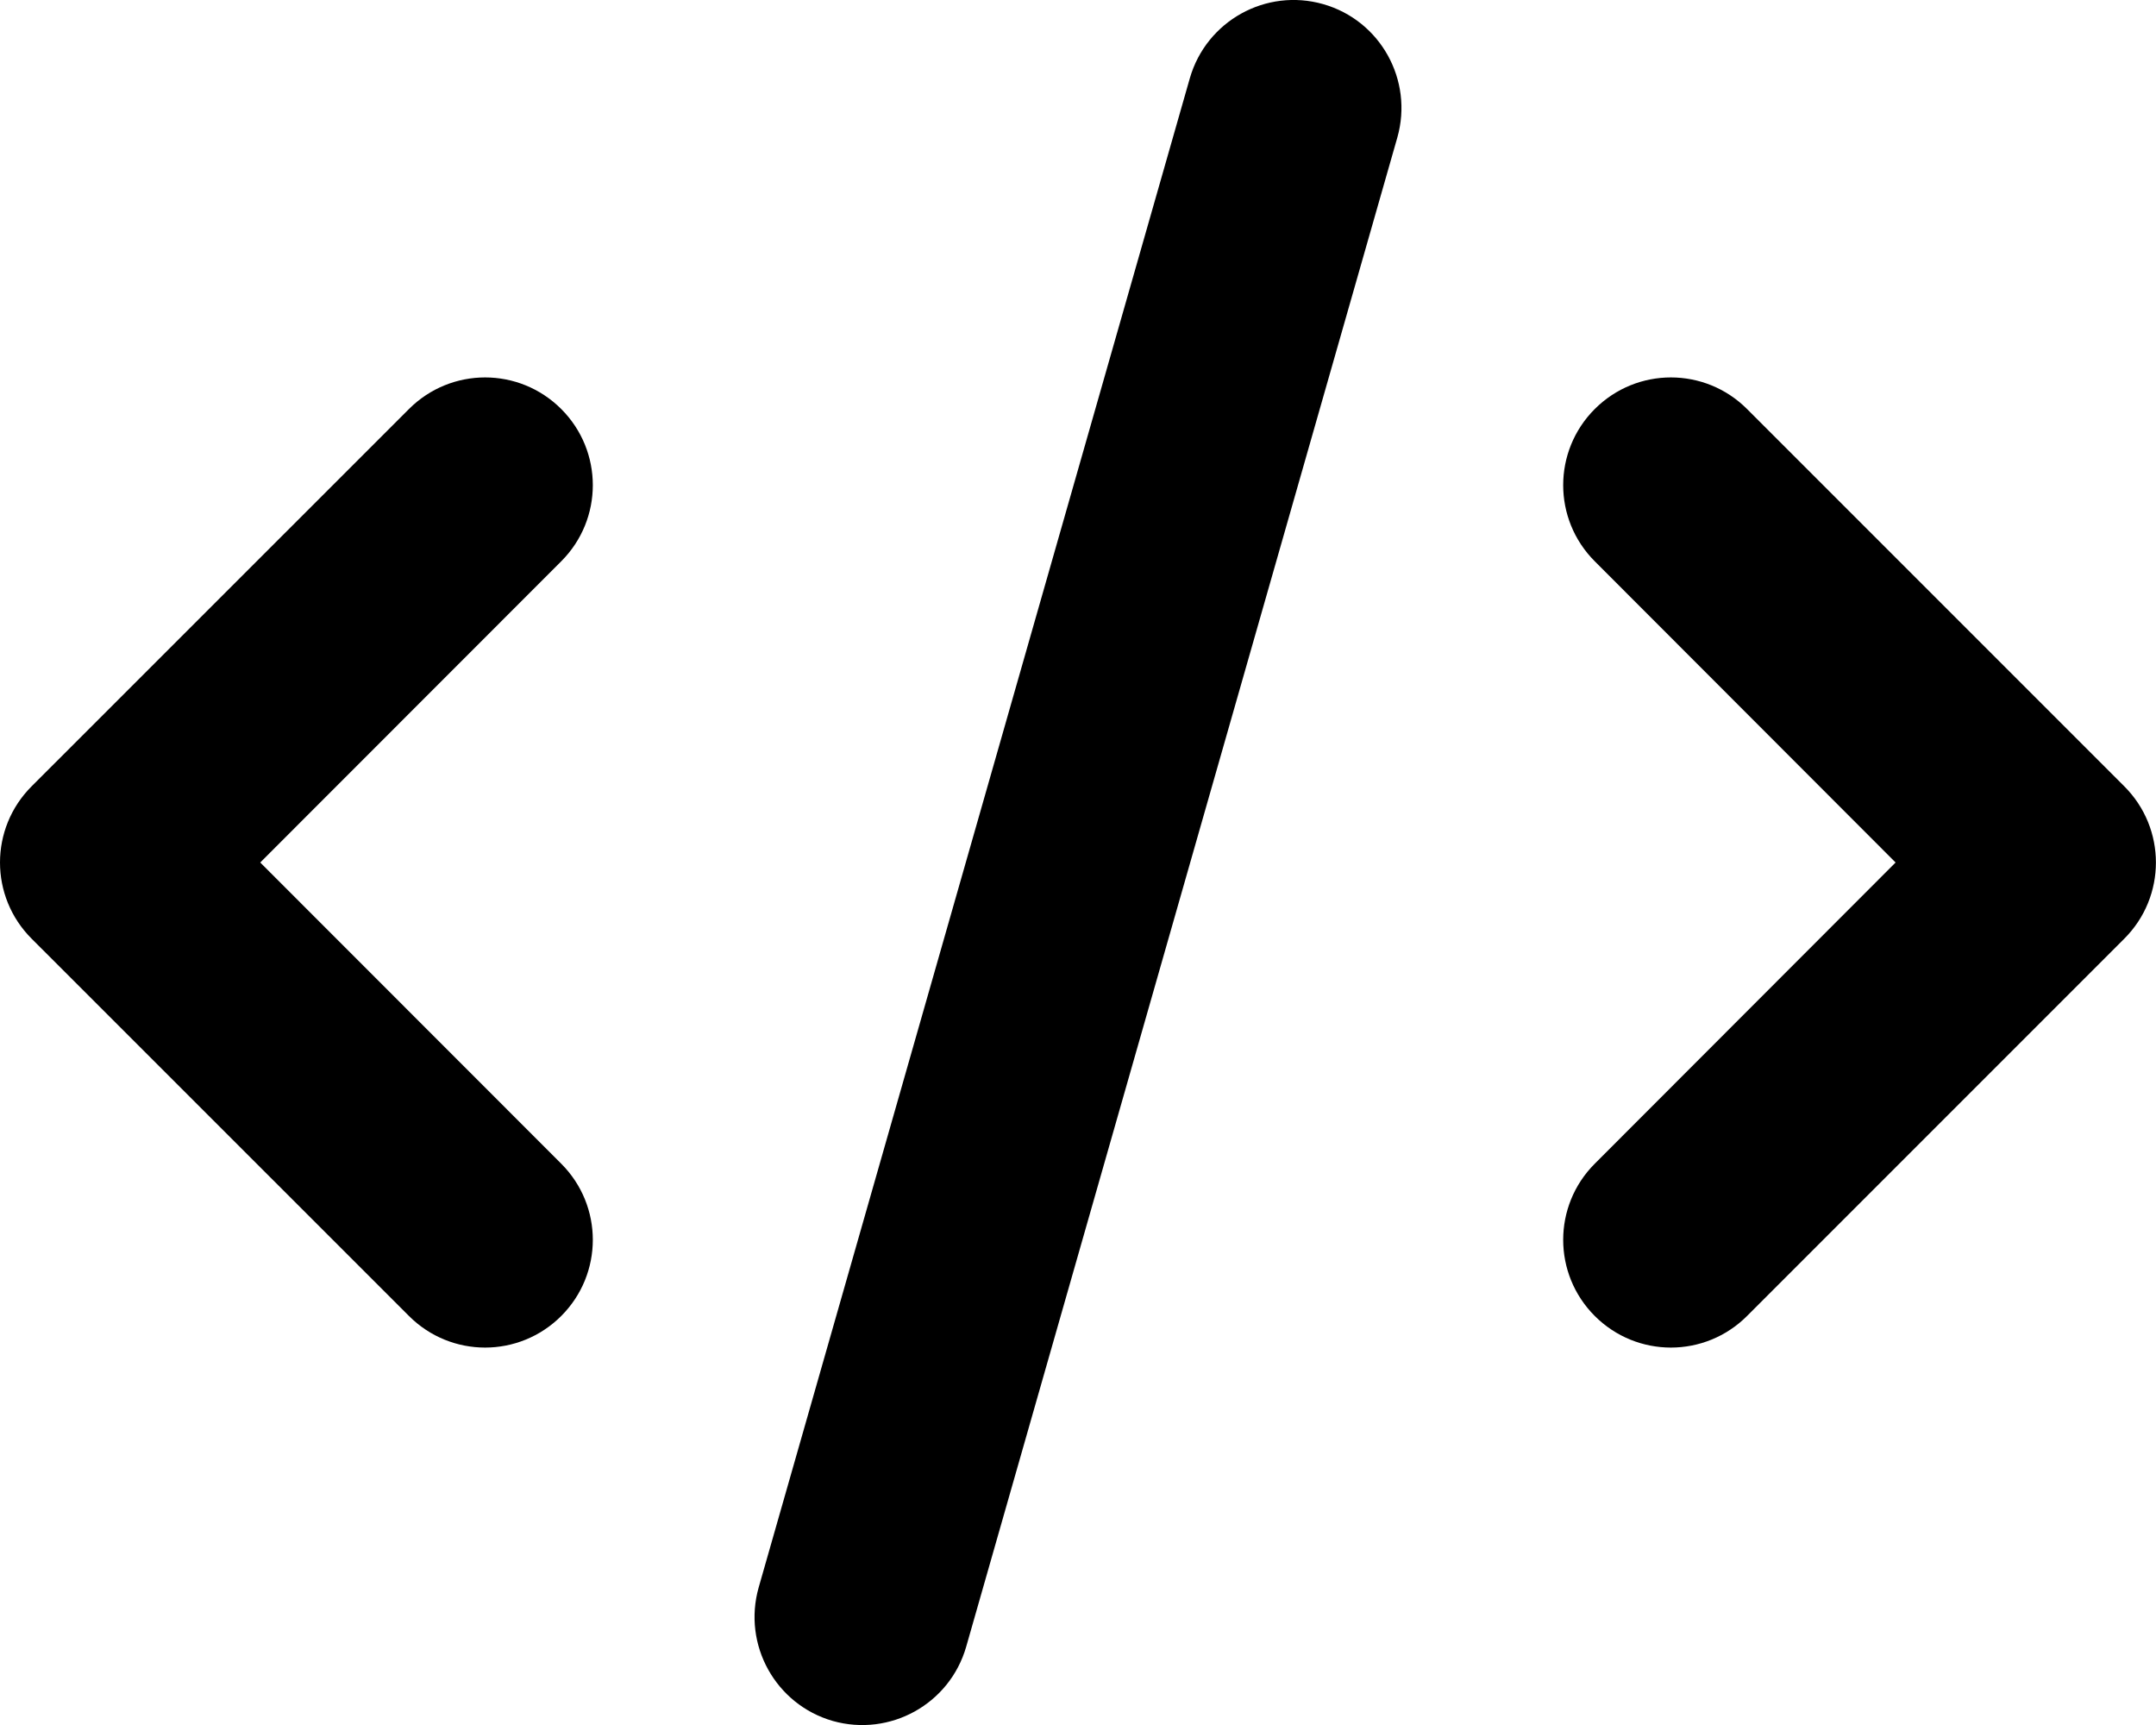
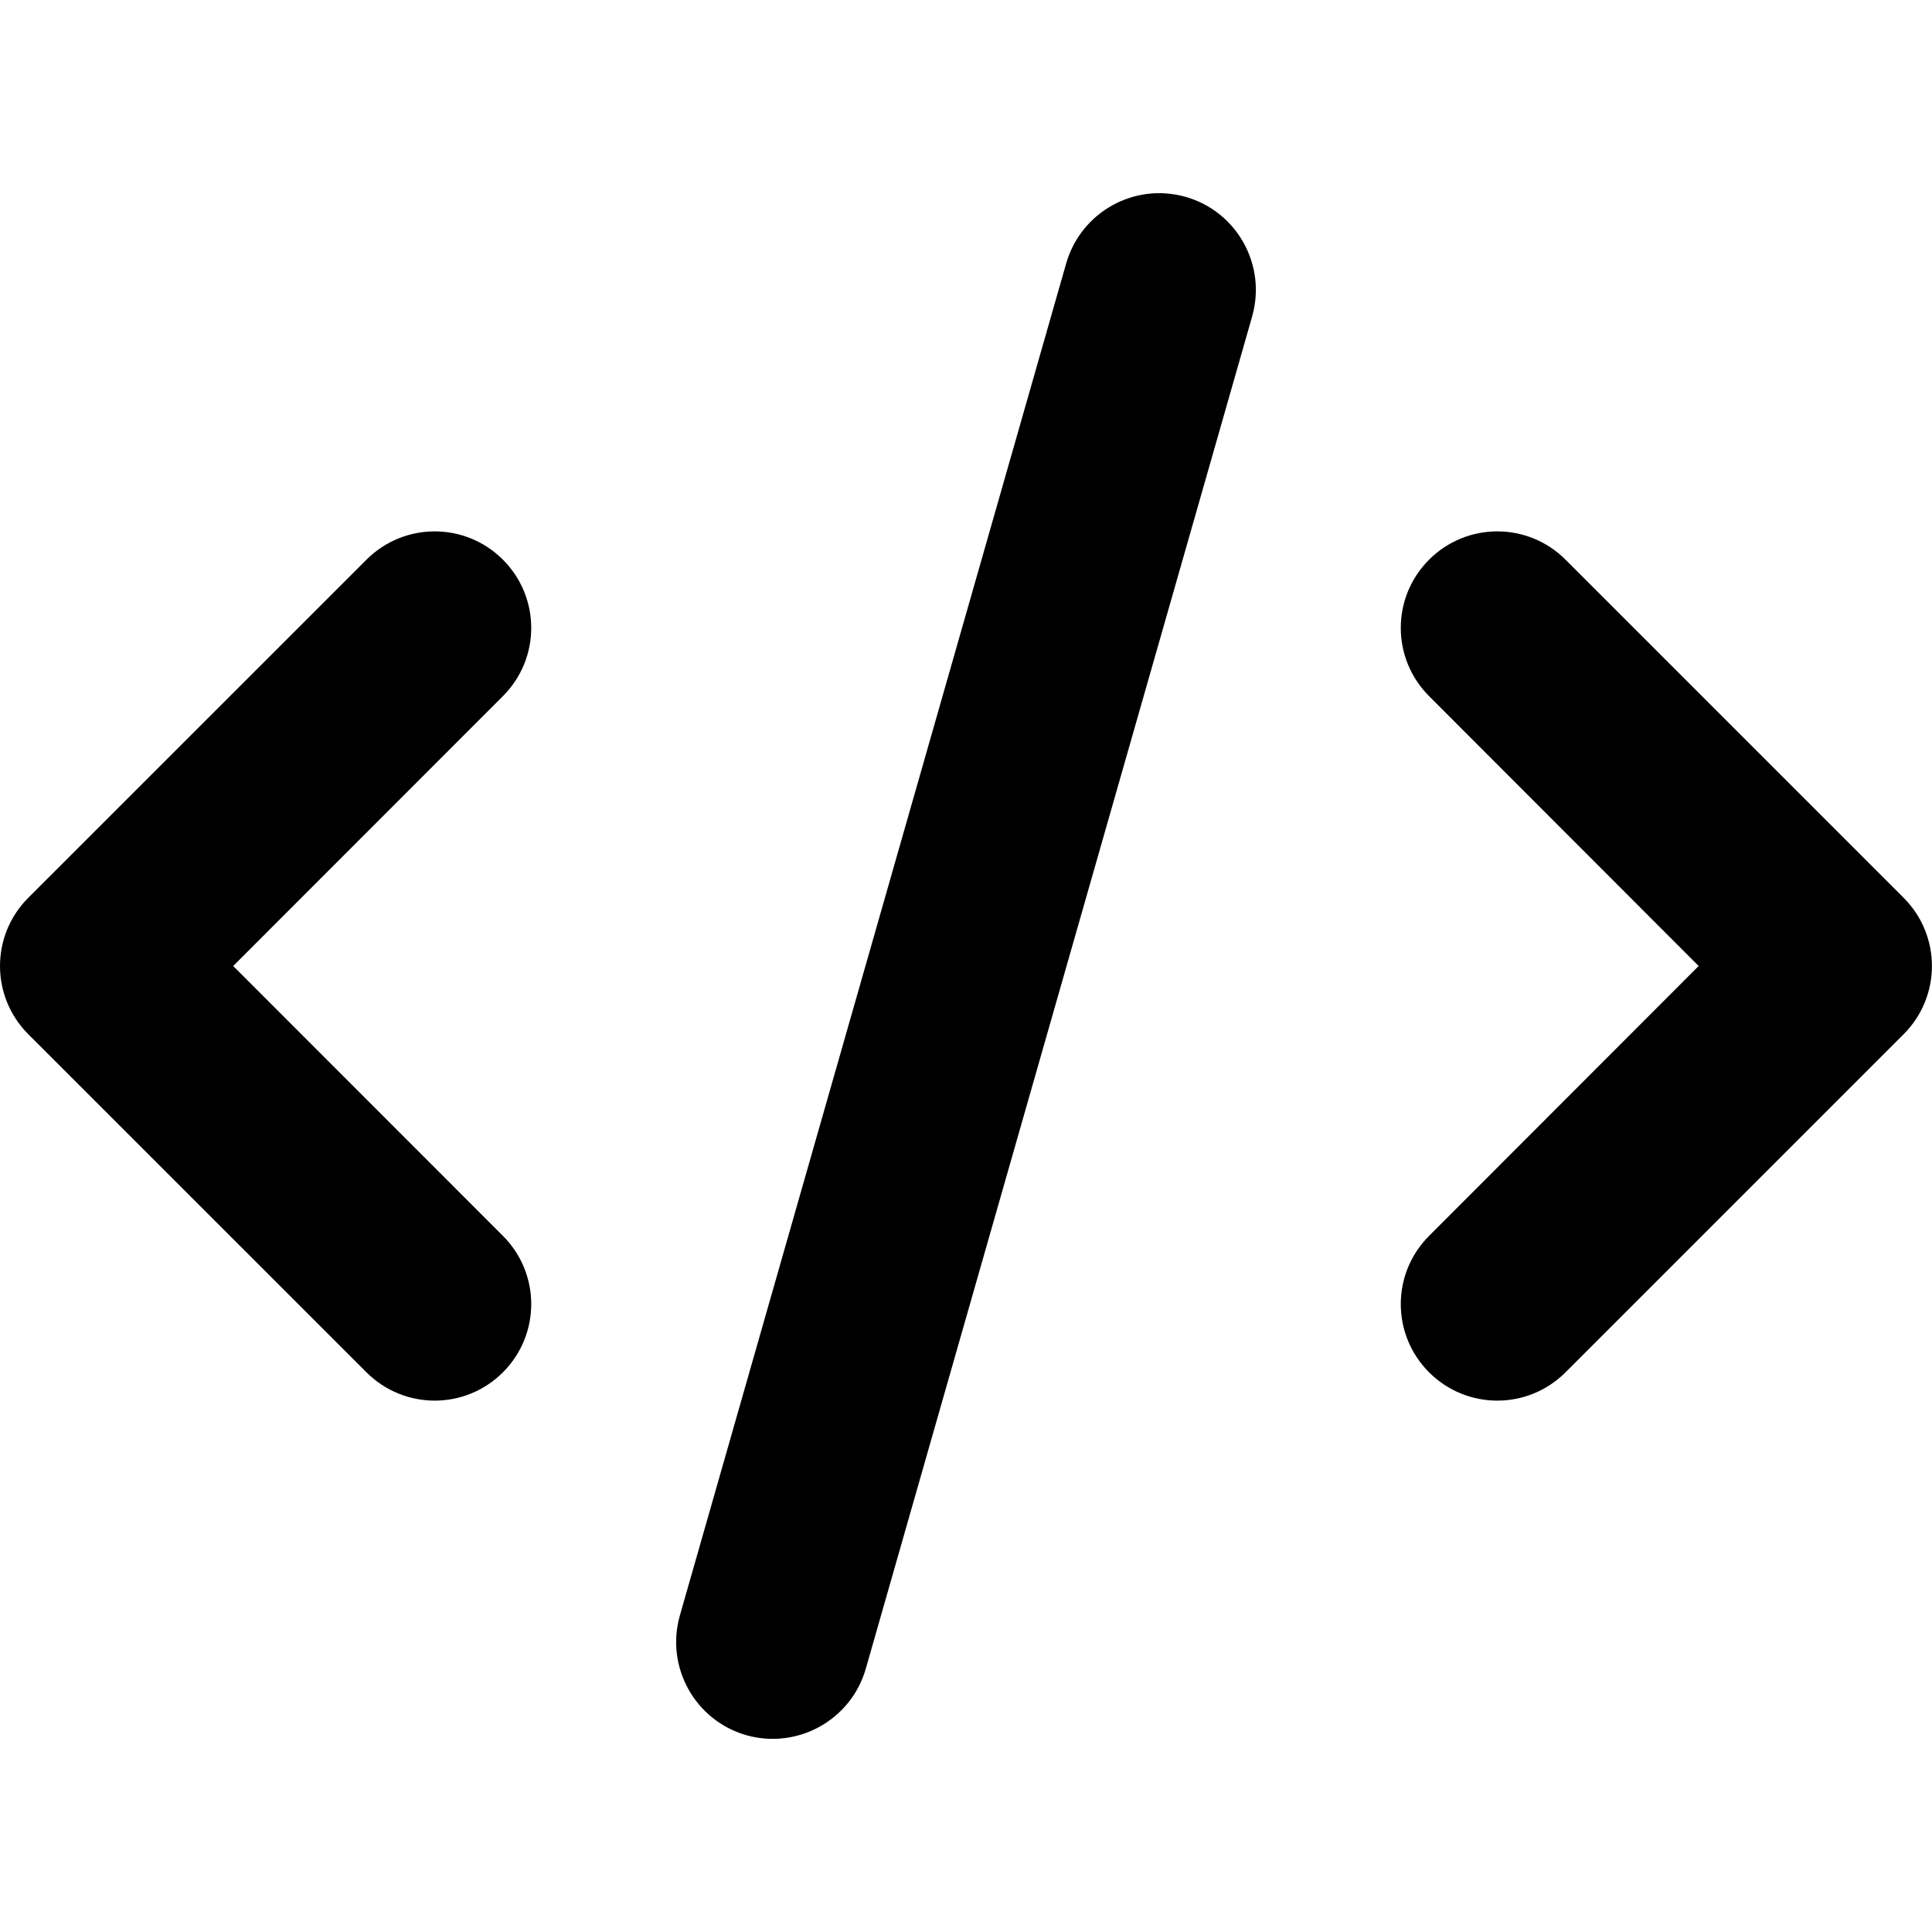
- <svg xmlns="http://www.w3.org/2000/svg" viewBox="0 0 640 512">
+ <svg xmlns="http://www.w3.org/2000/svg" width="18" height="18" viewBox="0 0 640 512">
  <path d="M414.8 40.79L286.8 488.8C281.9 505.8 264.2 515.6 247.2 510.8C230.2 505.9 220.4 488.2 225.2 471.2L353.2 23.21C358.1 6.216 375.8-3.624 392.8 1.232C409.8 6.087 419.6 23.8 414.8 40.79H414.8zM518.6 121.4L630.6 233.4C643.1 245.9 643.1 266.1 630.6 278.6L518.6 390.6C506.1 403.1 485.9 403.1 473.4 390.6C460.9 378.1 460.9 357.9 473.4 345.4L562.7 256L473.4 166.6C460.9 154.1 460.9 133.9 473.4 121.4C485.9 108.9 506.1 108.9 518.6 121.4V121.4zM166.6 166.6L77.25 256L166.6 345.4C179.1 357.9 179.1 378.1 166.6 390.6C154.1 403.1 133.9 403.1 121.4 390.6L9.372 278.6C-3.124 266.1-3.124 245.9 9.372 233.4L121.4 121.4C133.9 108.9 154.1 108.9 166.6 121.4C179.1 133.9 179.1 154.1 166.6 166.6V166.6z" />
</svg>
